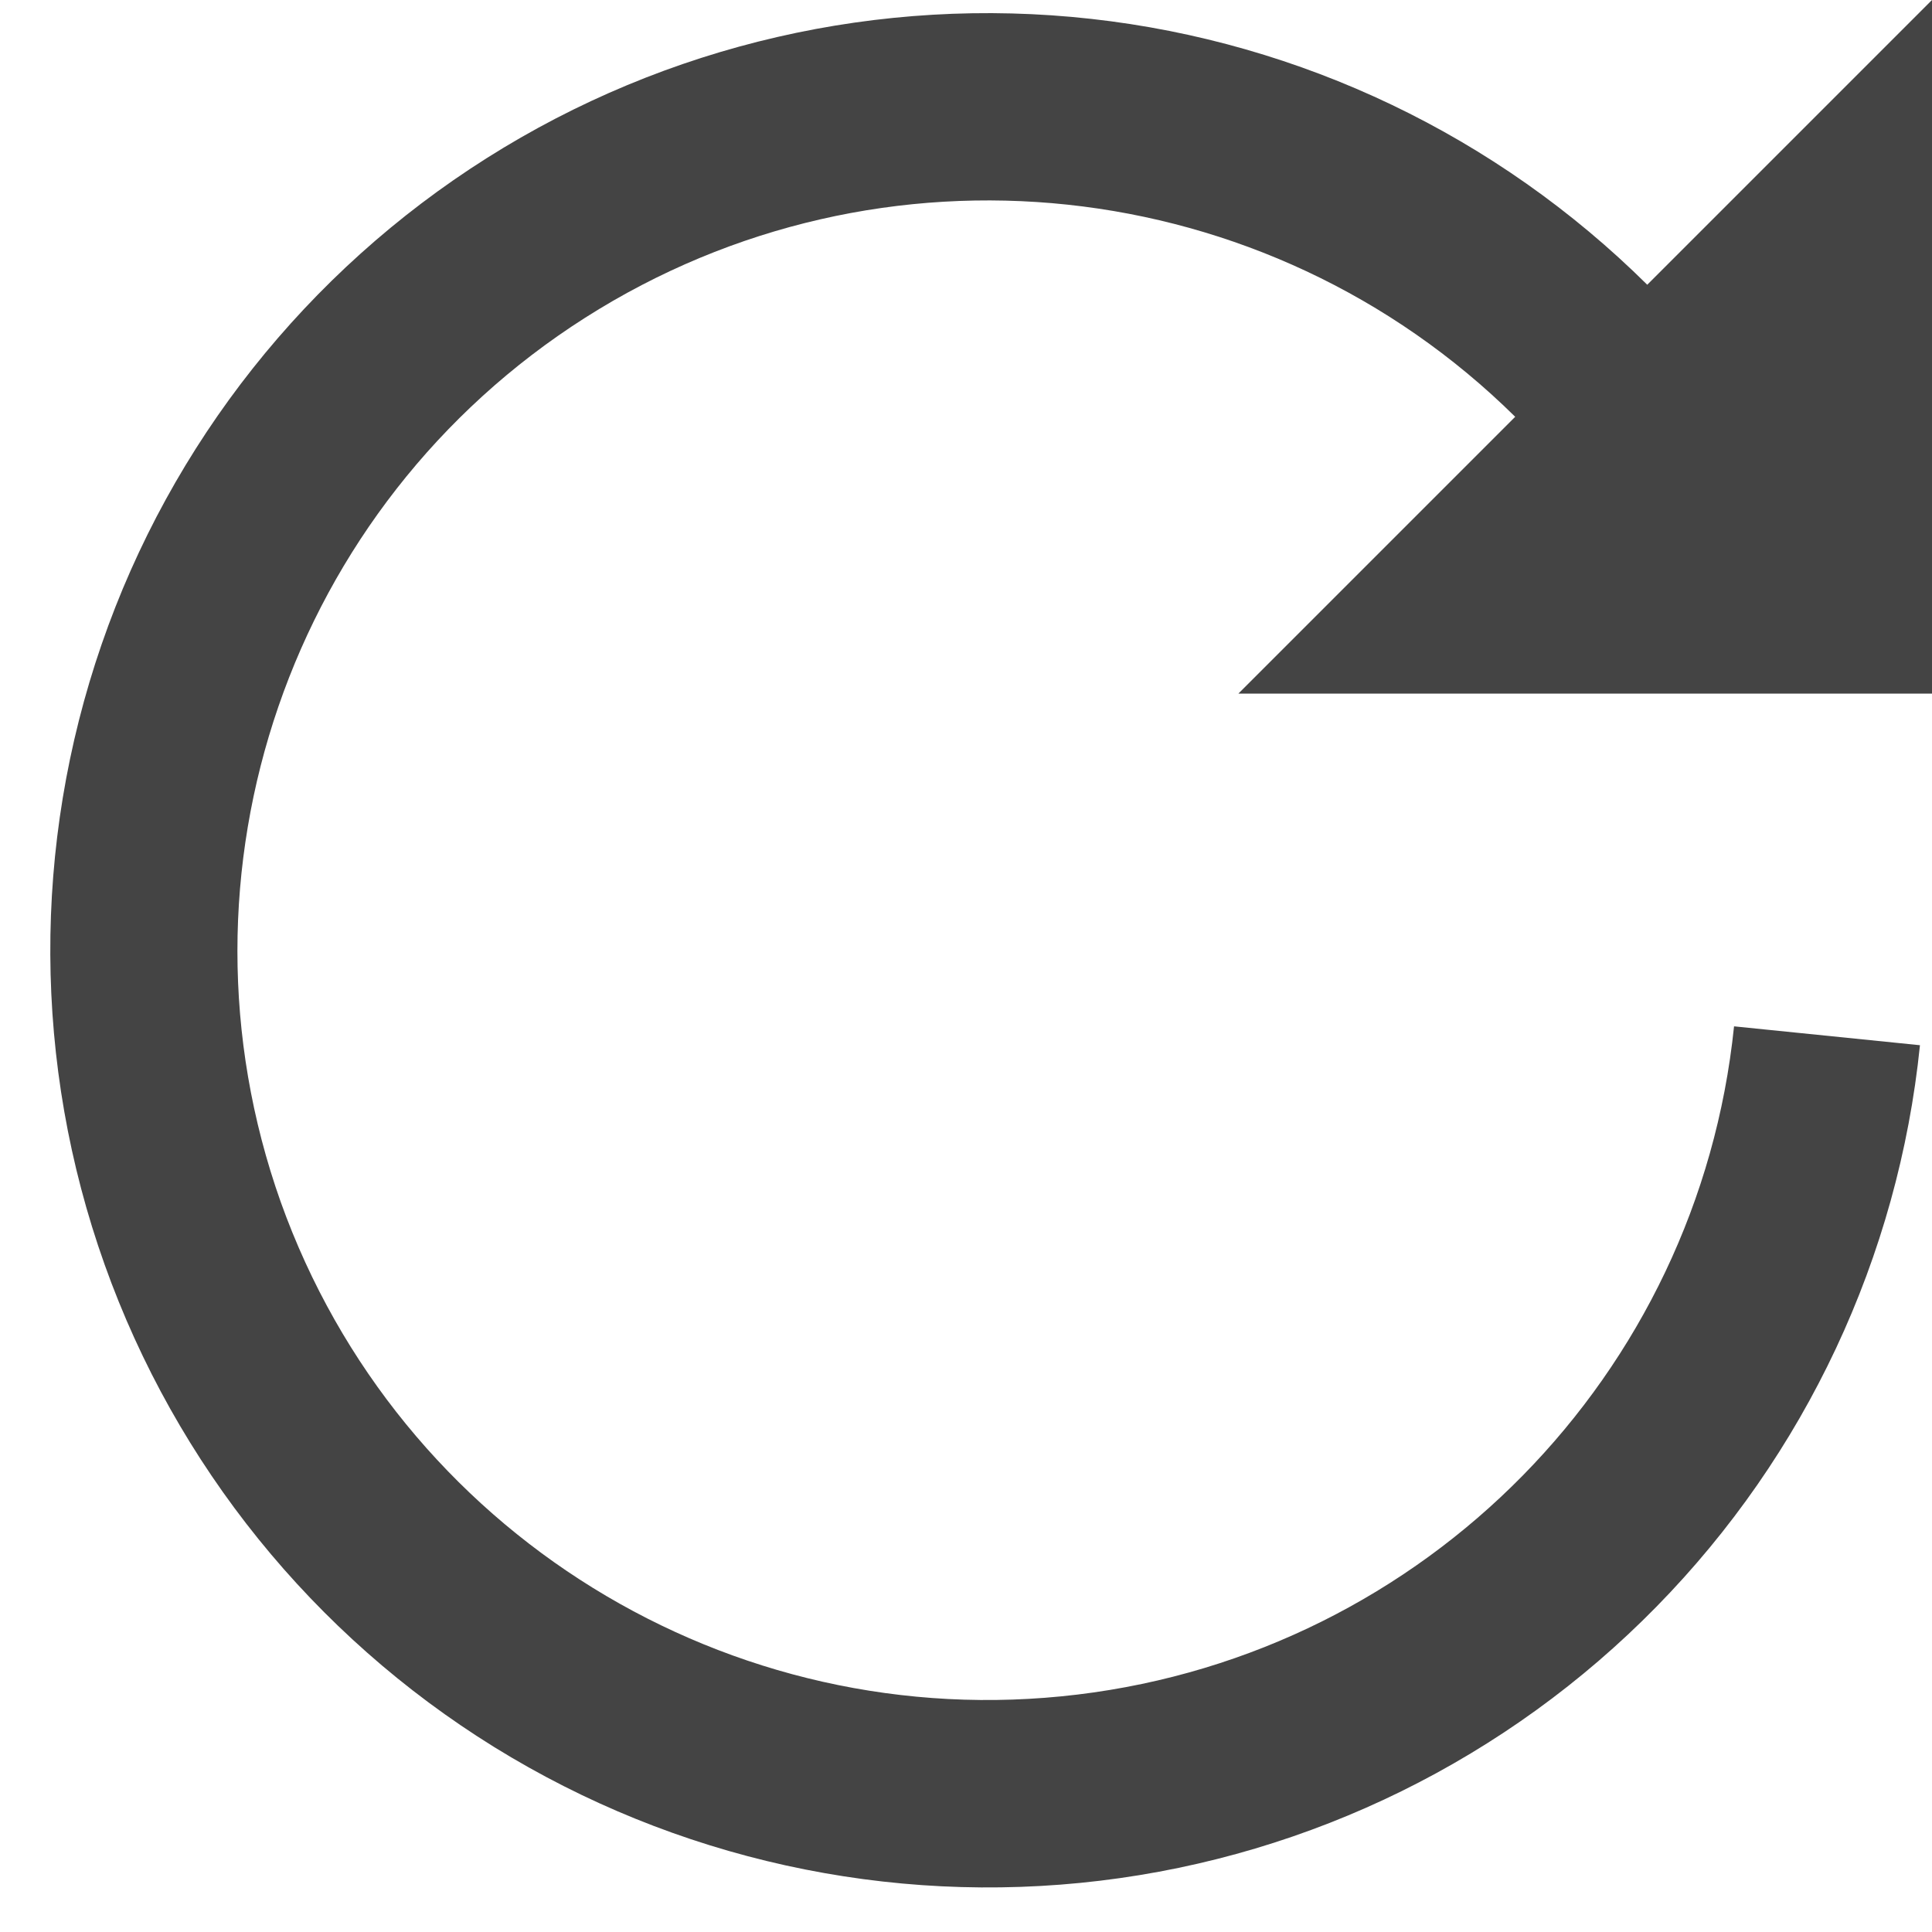
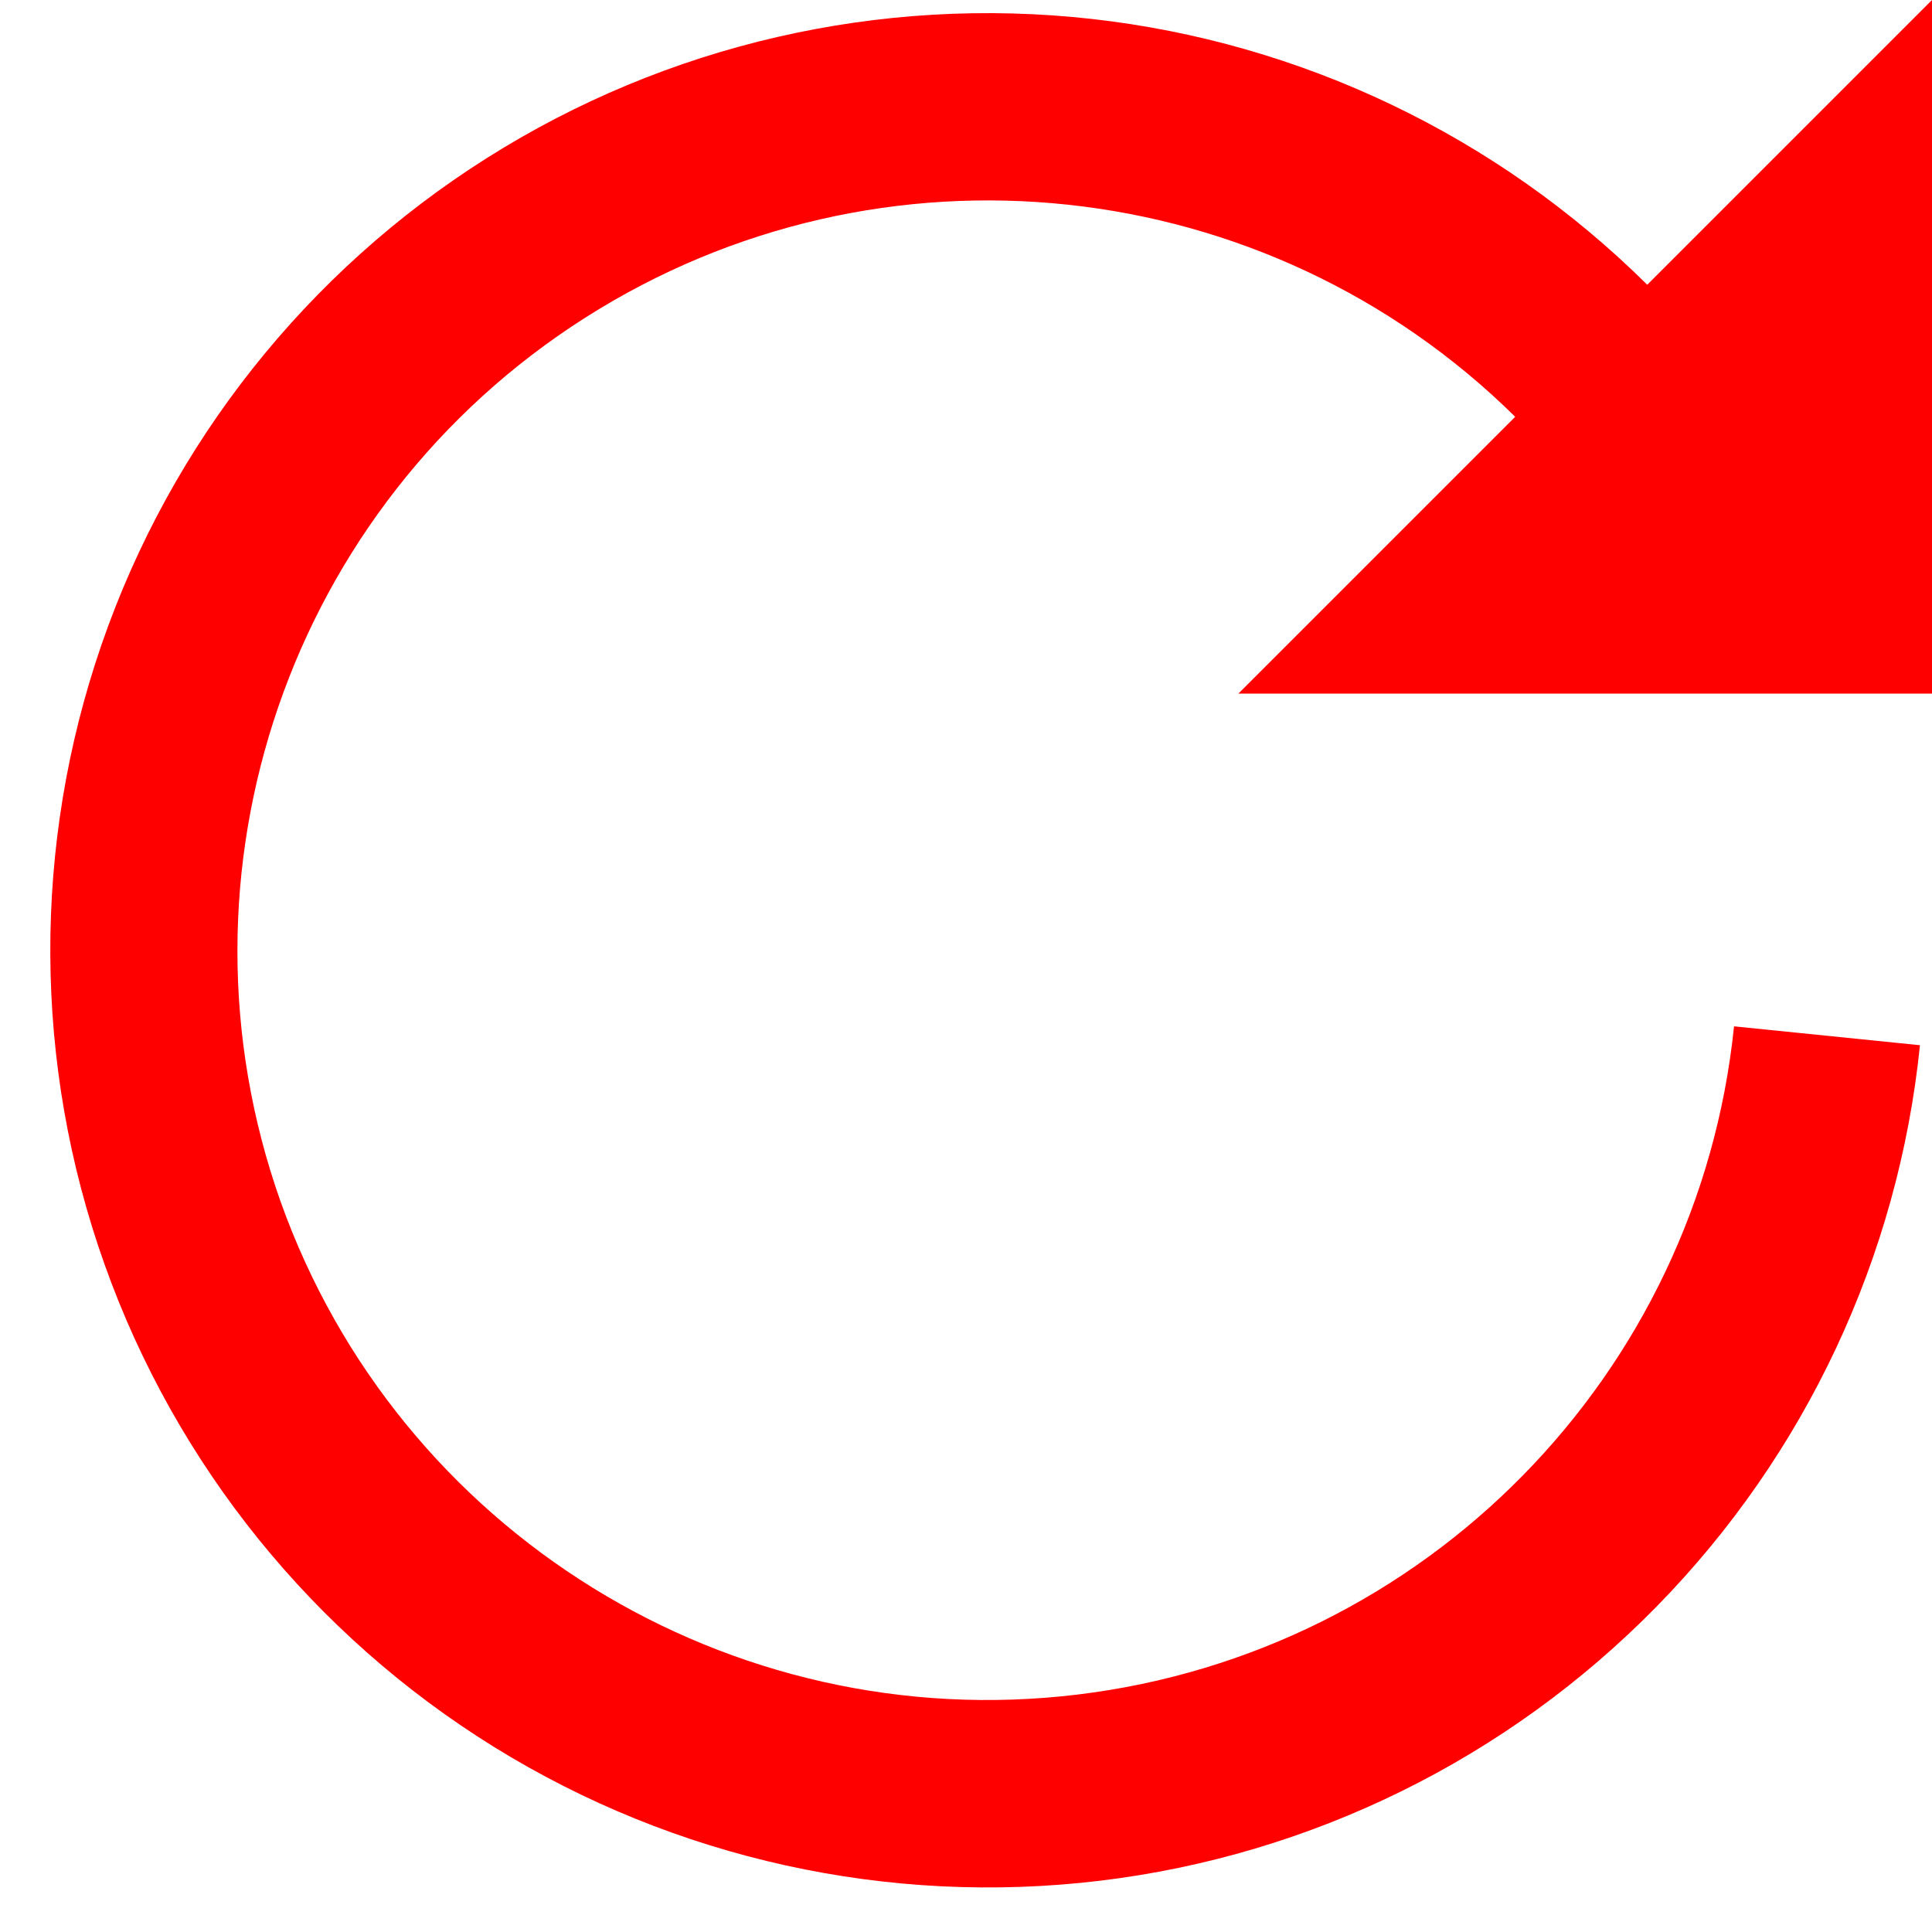
- <svg xmlns="http://www.w3.org/2000/svg" width="13" height="13" fill="#444444">
+ <svg xmlns="http://www.w3.org/2000/svg" width="13" height="13" fill="red">
  <path fill-rule="evenodd" d="M10.195 2.805L8.333 4.667H13V0l-1.916 1.916C10.074.915 8.756.284 7.342.127c-1.423-.158-2.857.172-4.067.937S1.151 2.982.684 4.335.223 7.16.704 8.509a6.31 6.31 0 0 0 2.622 3.247c1.217.753 2.654 1.07 4.076.899s2.742-.822 3.744-1.844a6.31 6.31 0 0 0 1.773-3.778l-1.251-.127a5.05 5.05 0 0 1-9.779 1.182 5.05 5.05 0 0 1 8.307-5.283z" />
</svg>
